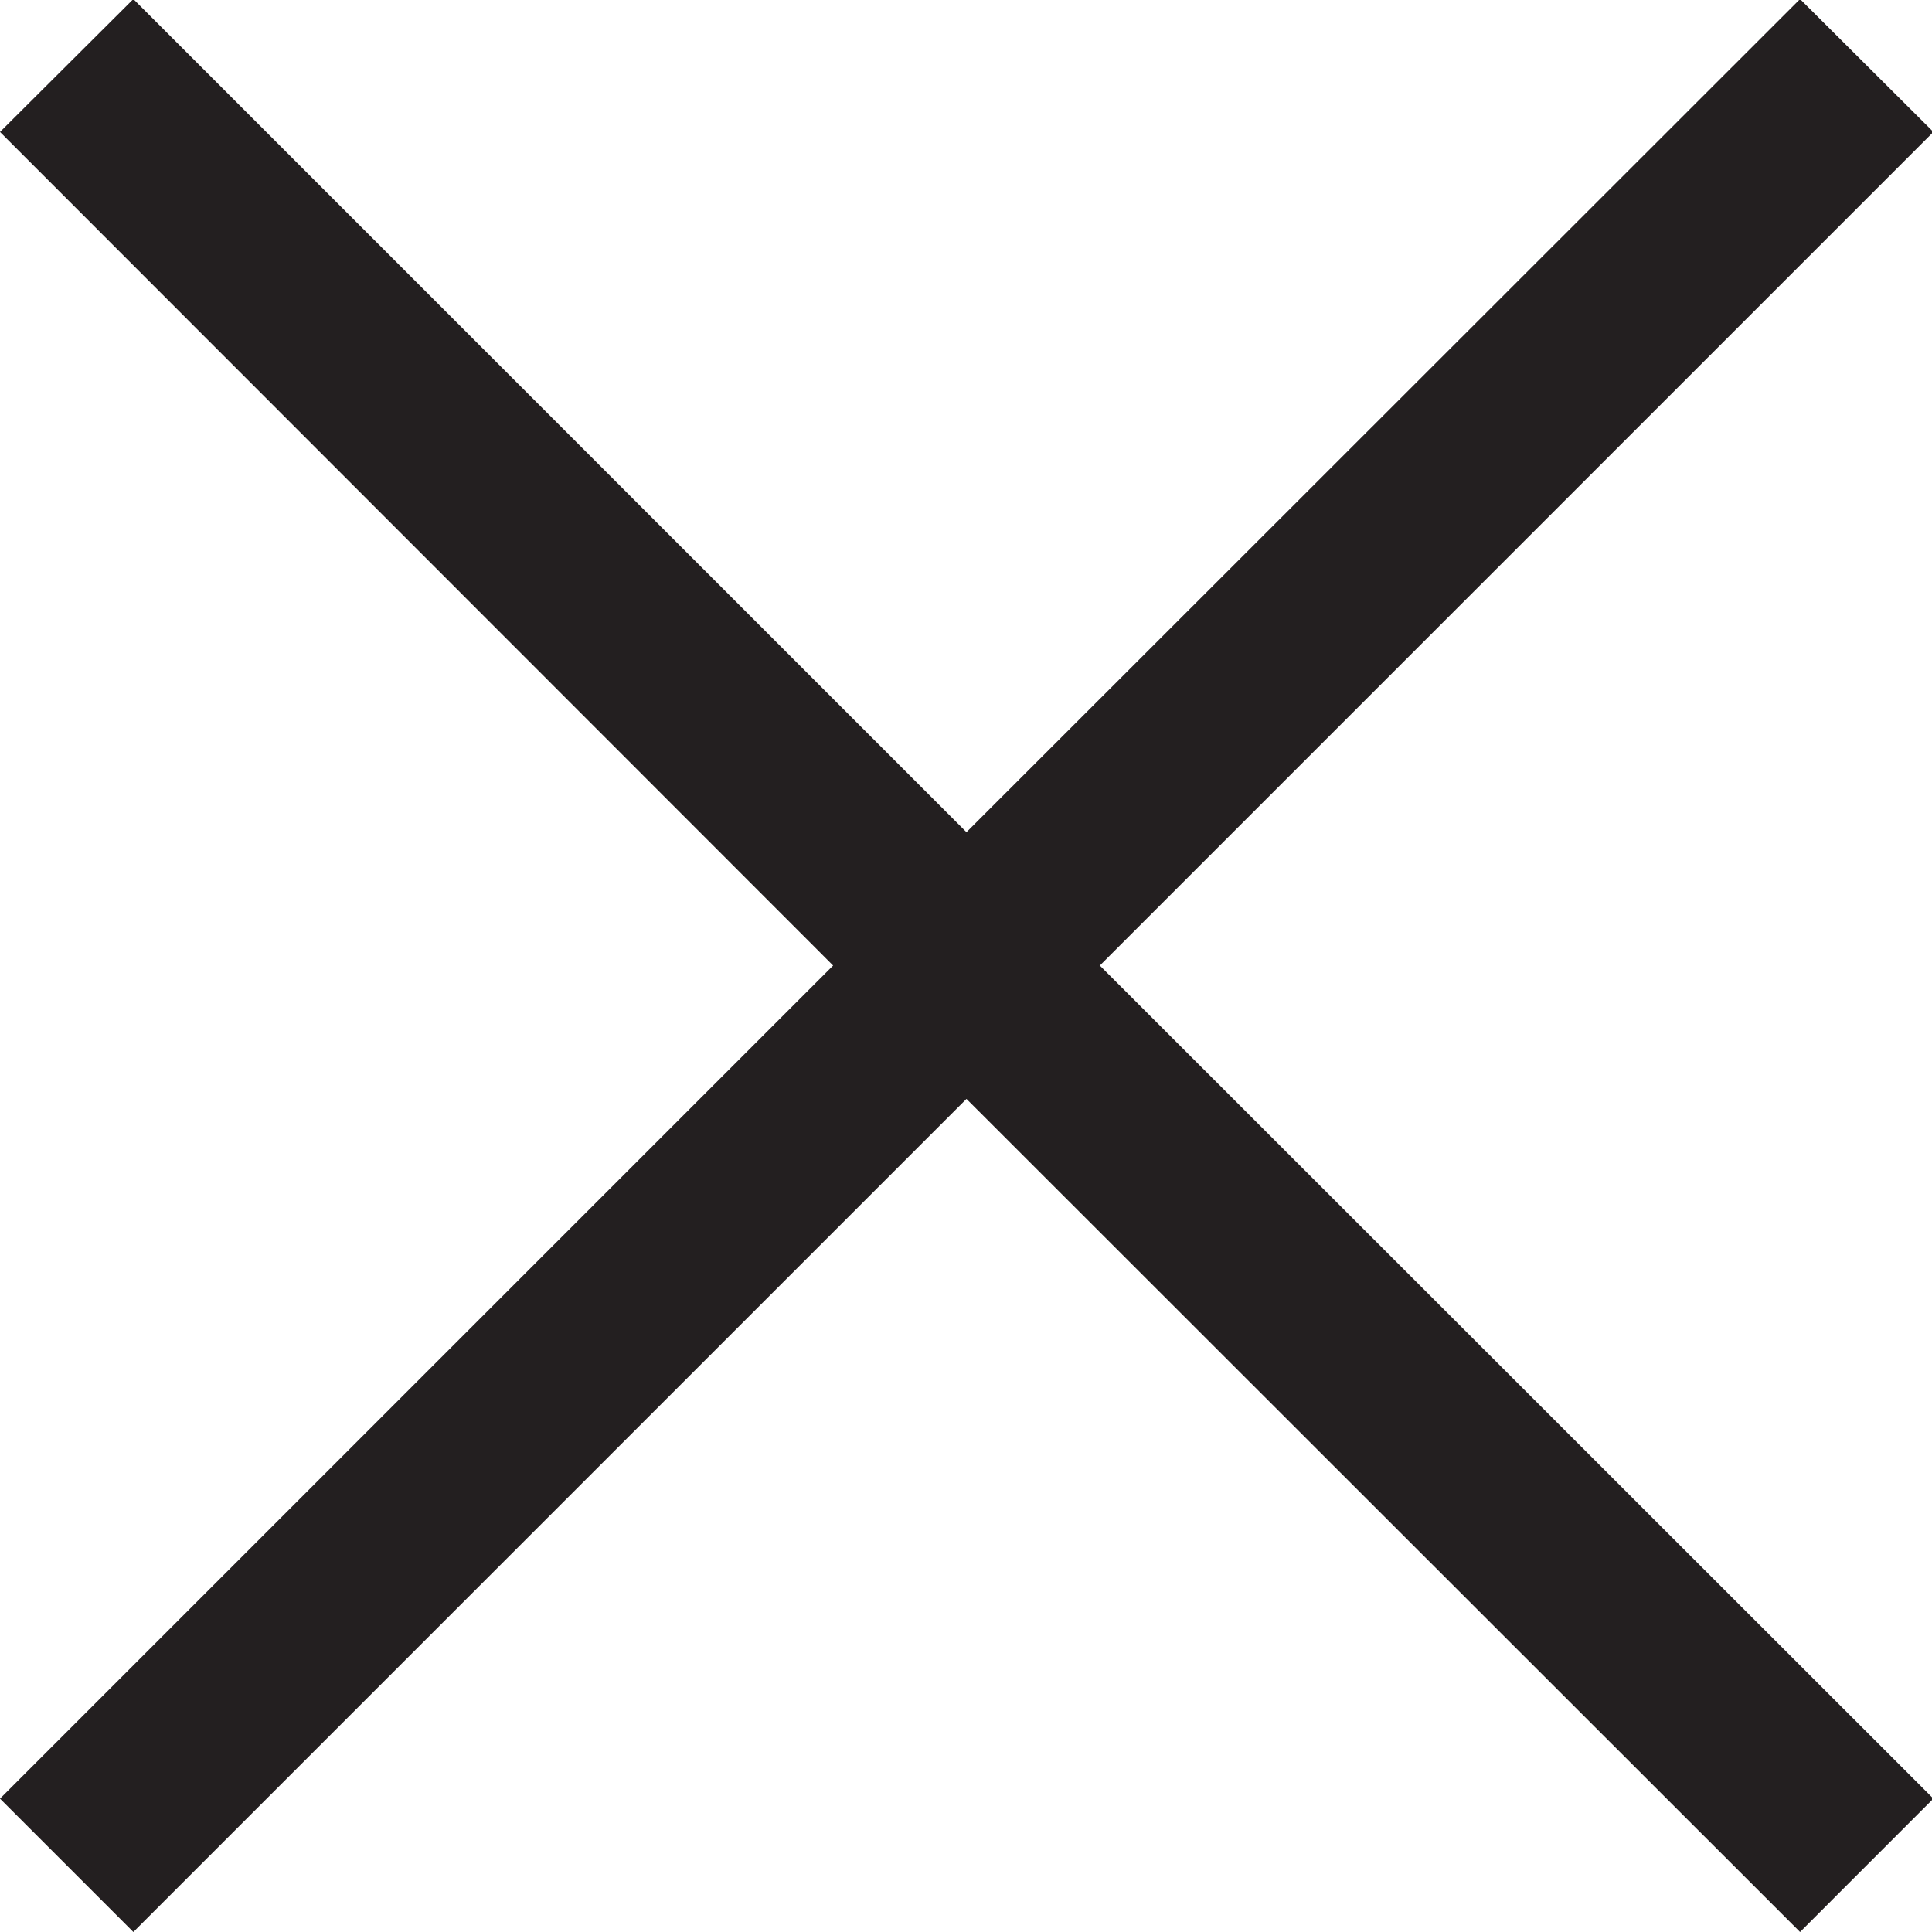
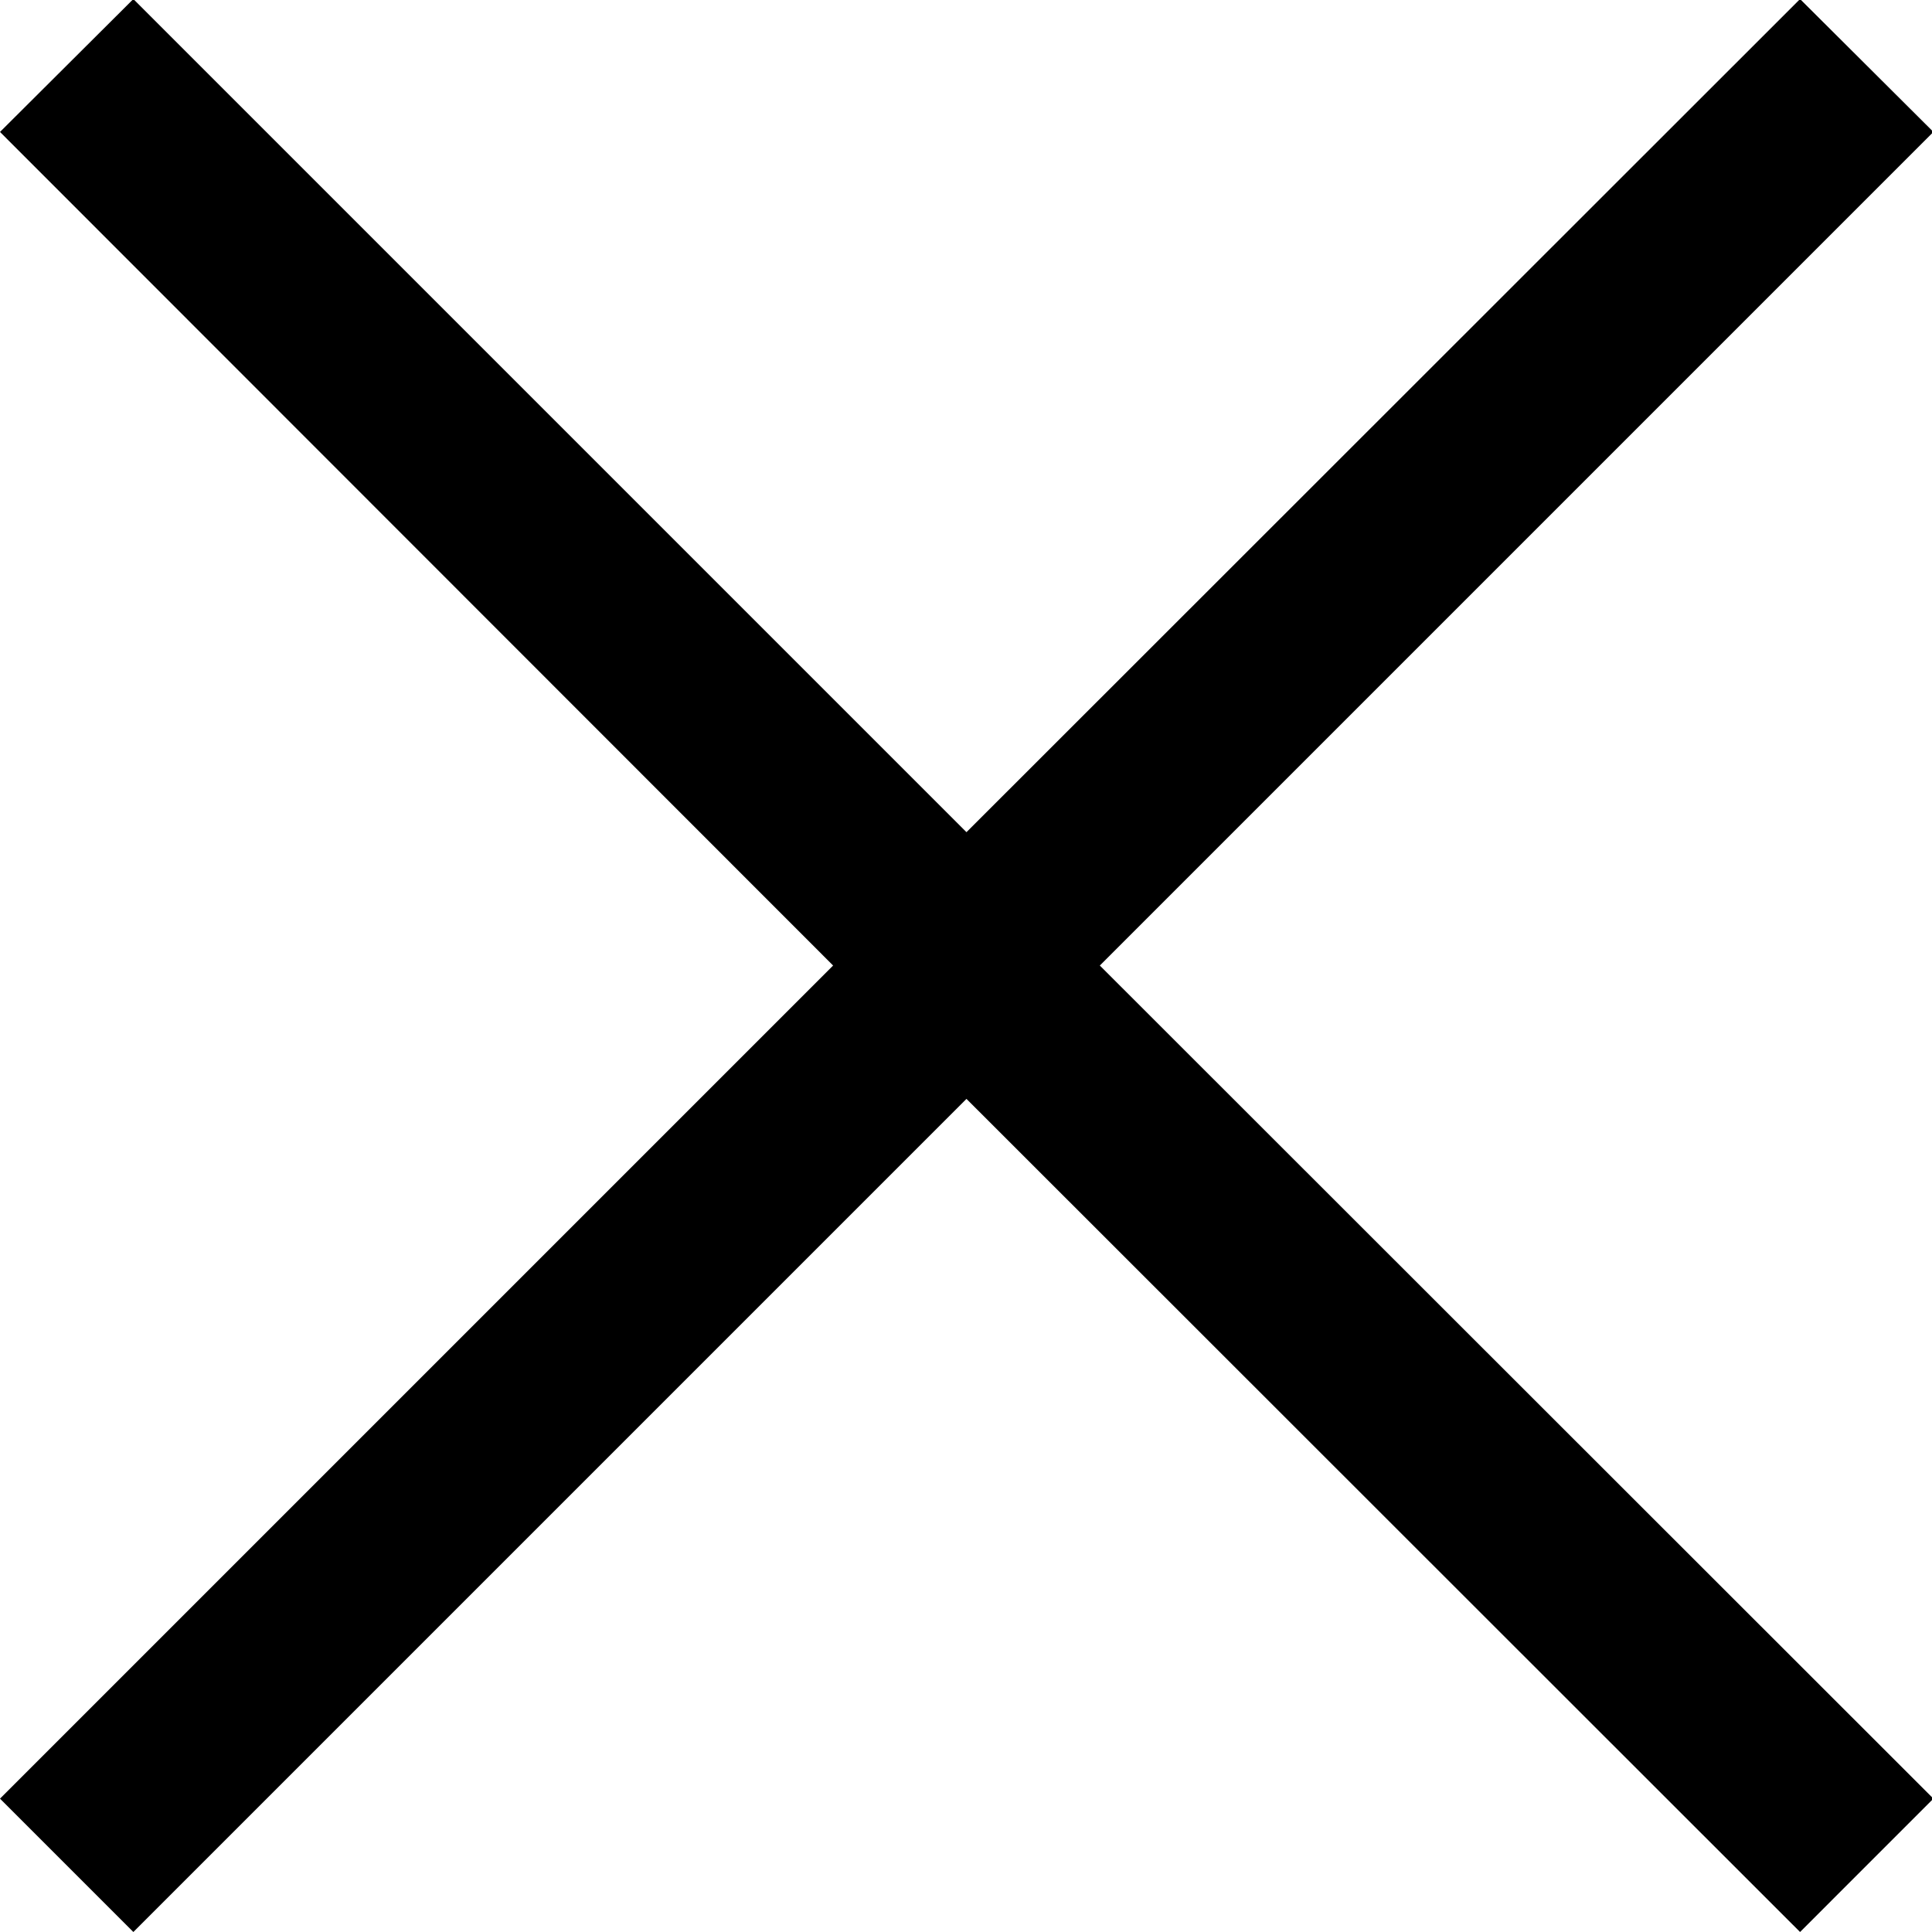
- <svg xmlns="http://www.w3.org/2000/svg" viewBox="0 0 41 41" width="41" height="41">
-   <defs>
-     <clipPath clipPathUnits="userSpaceOnUse" id="cp1">
-       <path d="M0 0L41 0L41 41L0 41Z" />
-     </clipPath>
-   </defs>
-   <style>tspan { white-space:pre }.shp0 { fill: #231f20 } </style>
-   <g clip-path="url(#cp1)">
-     <path class="shp0" d="M38.2 -0.02L20.51 17.66L2.83 -0.02L0 2.8L17.68 20.49L0 38.17L2.83 41L20.51 23.32L38.2 41L41.03 38.17L23.34 20.49L41.03 2.8L38.2 -0.02Z" />
-   </g>
+ <svg viewBox="0 0 41 41" width="41" height="41">
+   <path class="shp0" d="M38.2 -0.02L20.51 17.66L2.83 -0.02L0 2.8L17.68 20.49L0 38.17L2.83 41L20.51 23.32L38.2 41L41.03 38.17L23.34 20.49L41.03 2.8L38.2 -0.02Z" />
</svg>
